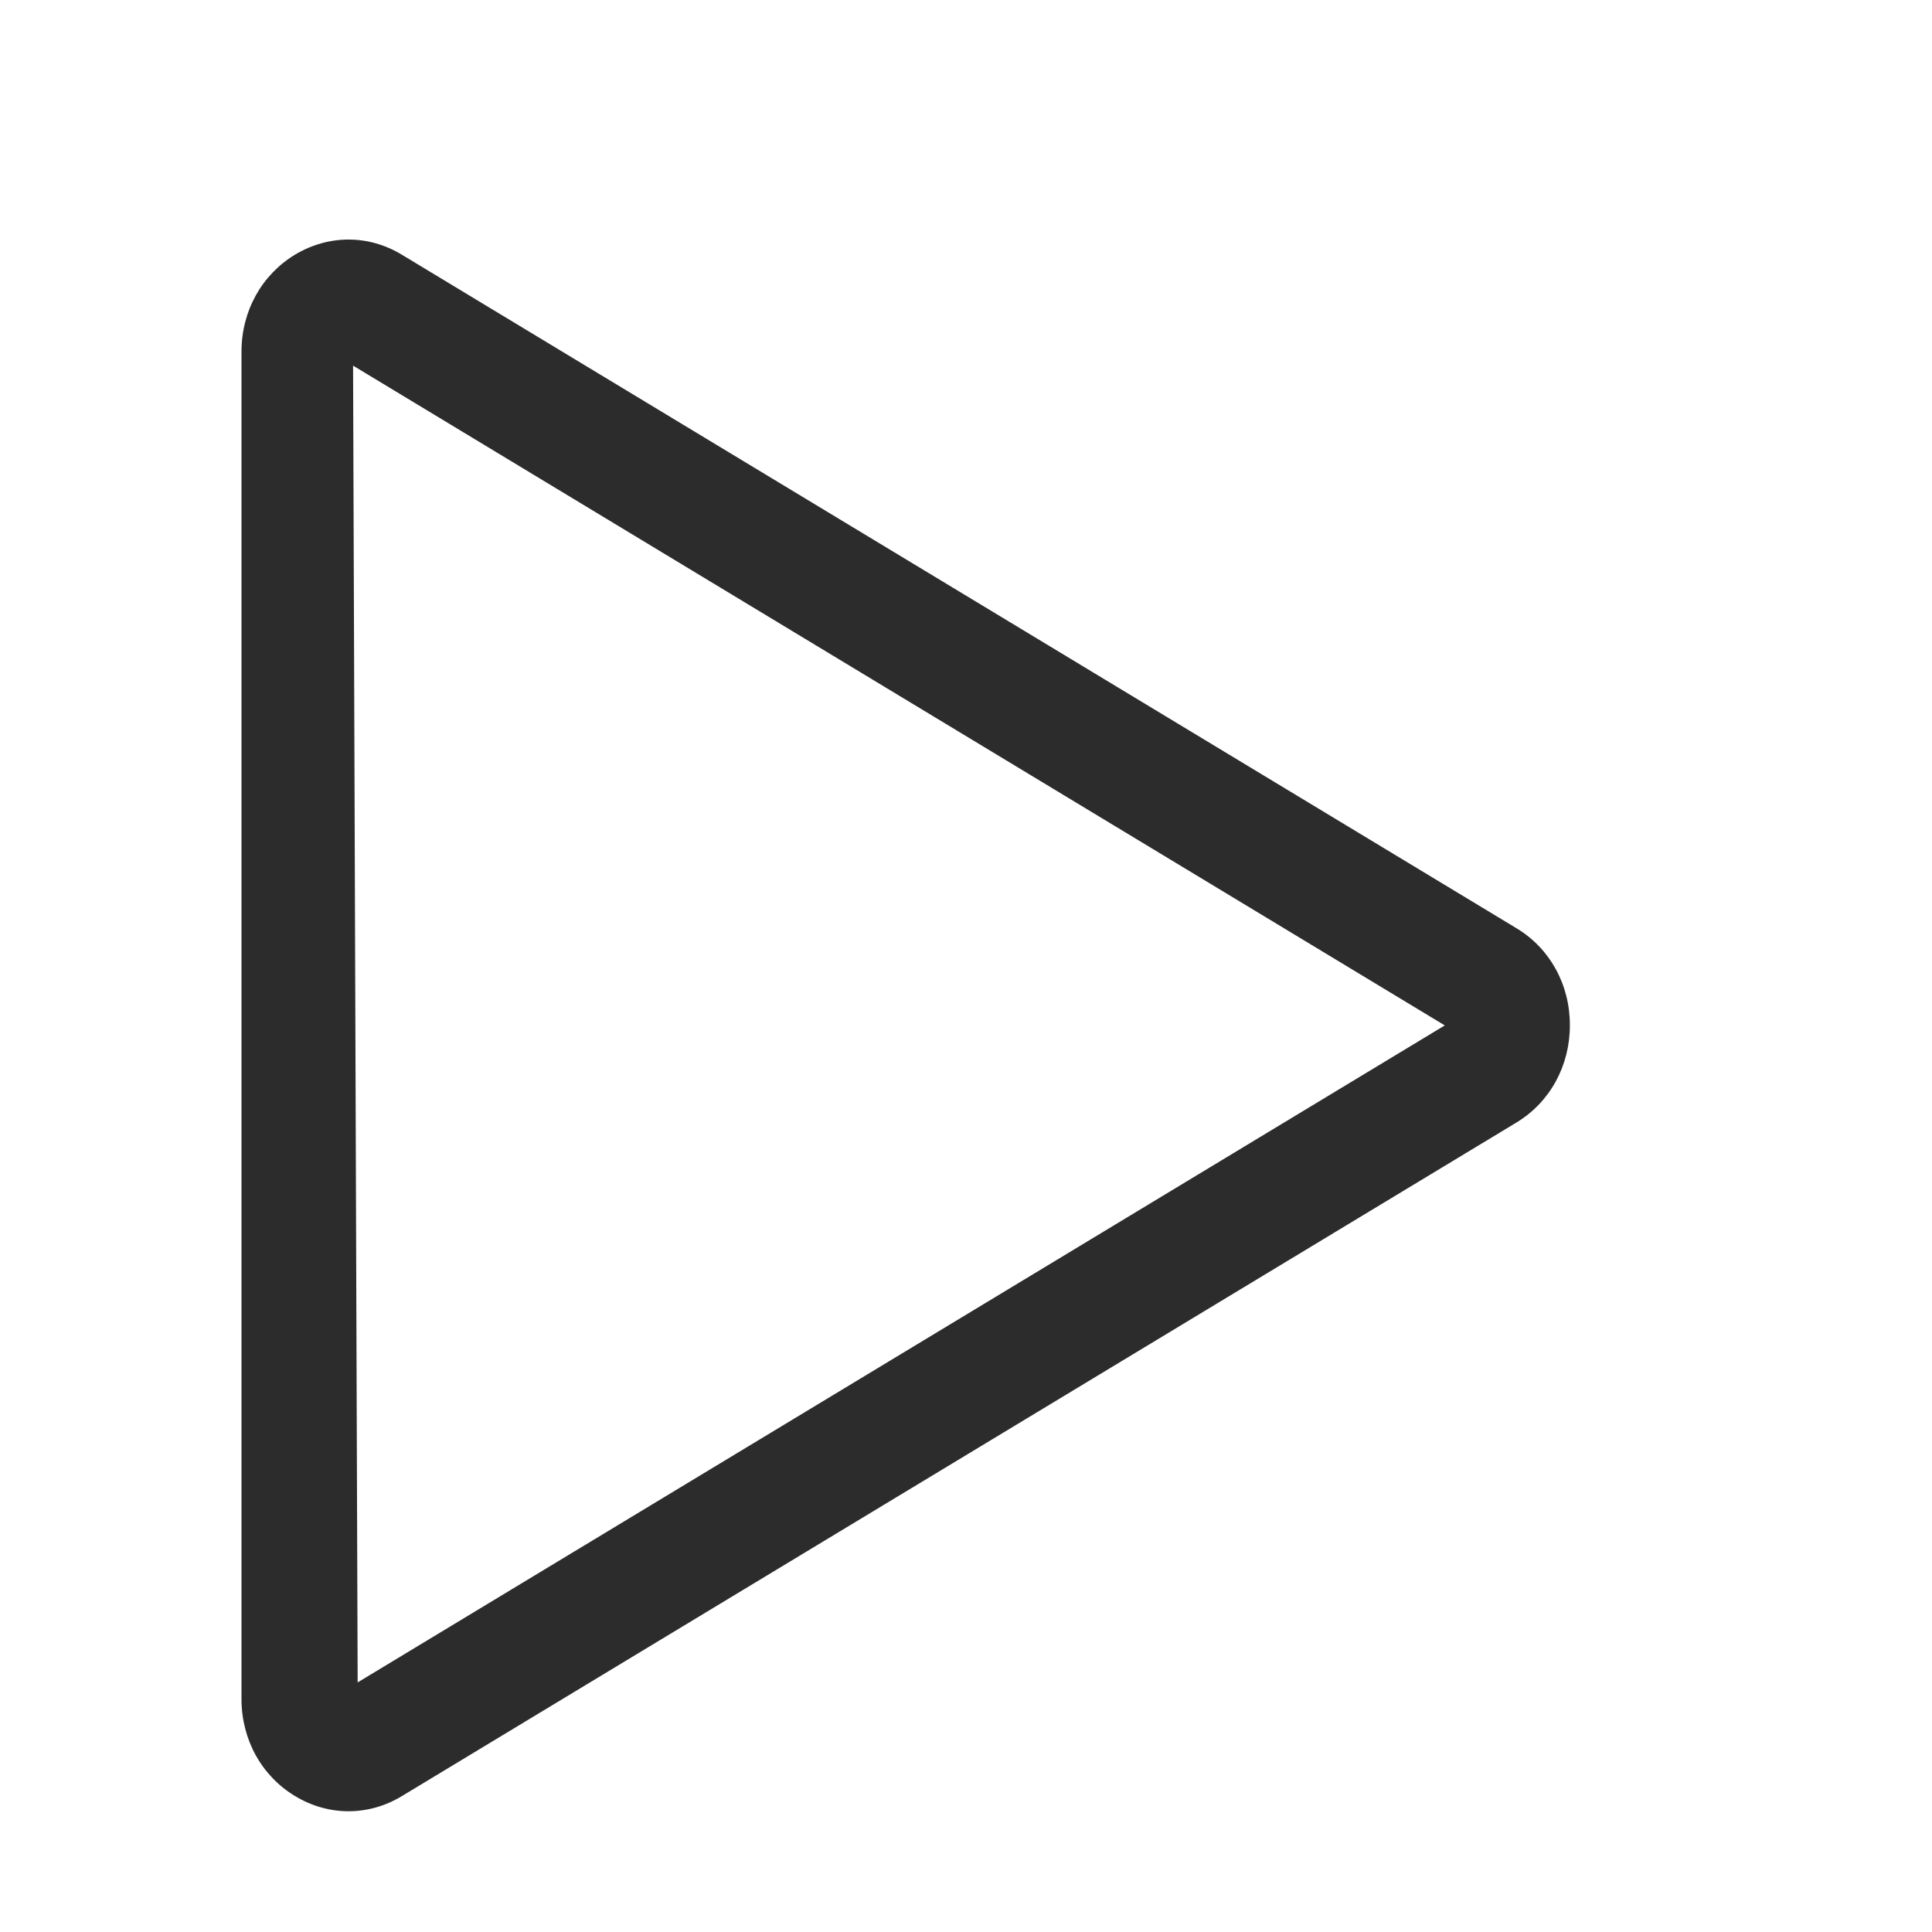
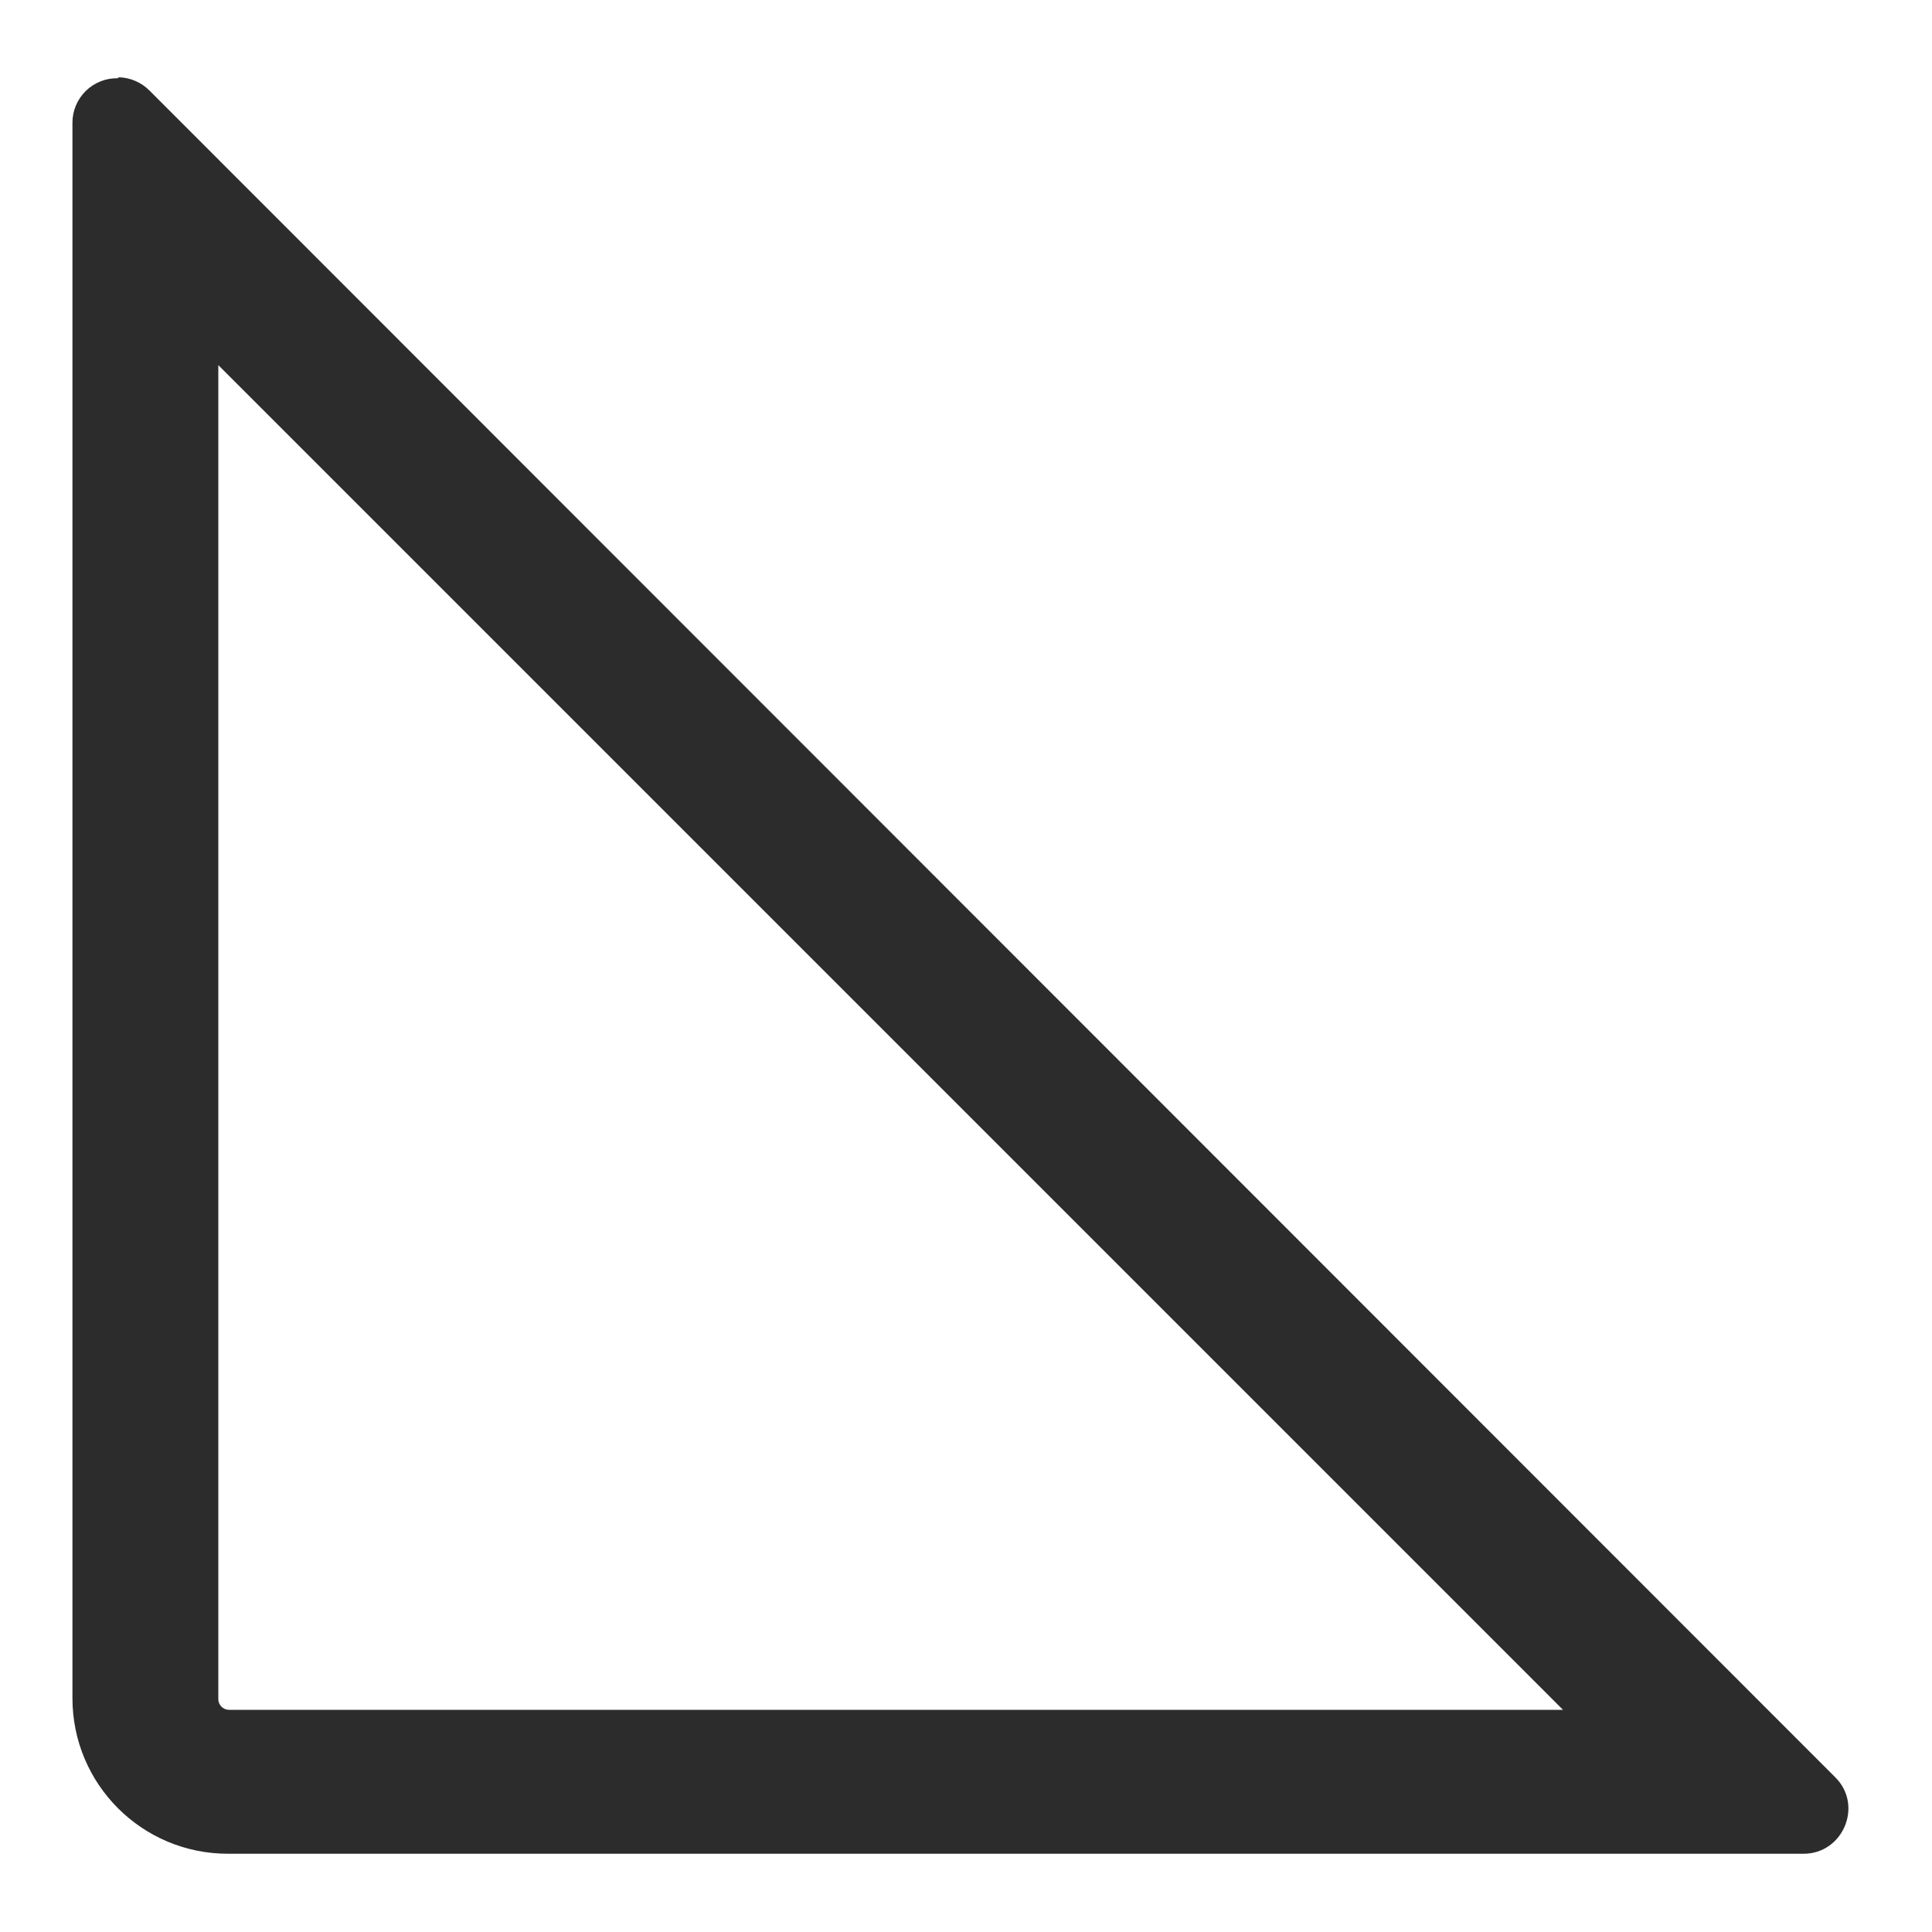
- <svg xmlns="http://www.w3.org/2000/svg" t="1752820671568" class="icon" viewBox="0 0 1024 1024" version="1.1" p-id="24071" width="200" height="200">
-   <path d="M803.84 492.032 213.056 135.04C195.392 124.288 174.208 124.288 156.352 134.976 138.624 145.728 128 164.928 128 186.368l0 714.176c0 21.44 10.624 40.704 28.352 51.392C165.248 957.312 174.976 960 184.704 960c9.728 0 19.52-2.688 28.352-8.064l590.72-356.992c17.728-10.752 28.288-30.016 28.288-51.456C832.128 521.984 821.568 502.72 803.84 492.032zM189.568 891.712 187.136 193.792l578.624 349.696L189.568 891.712z" p-id="24072" fill="#2c2c2c" />
+ <svg xmlns="http://www.w3.org/2000/svg" t="1752822914606" class="icon" viewBox="0 0 1024 1024" version="1.1" p-id="29834" width="200" height="200">
+   <path d="M115.712 193.536L828.416 906.24H121.344c-3.072 0-5.632-2.56-5.632-5.632V193.536M62.464 41.472a23.552 23.552 0 0 0-24.064 23.552v835.072c0 45.568 36.864 82.432 82.432 82.432h835.072c20.992 0 31.744-25.6 16.896-40.448L79.36 48.128A23.859 23.859 0 0 0 62.976 40.96z" p-id="29835" fill="#2c2c2c" />
</svg>
